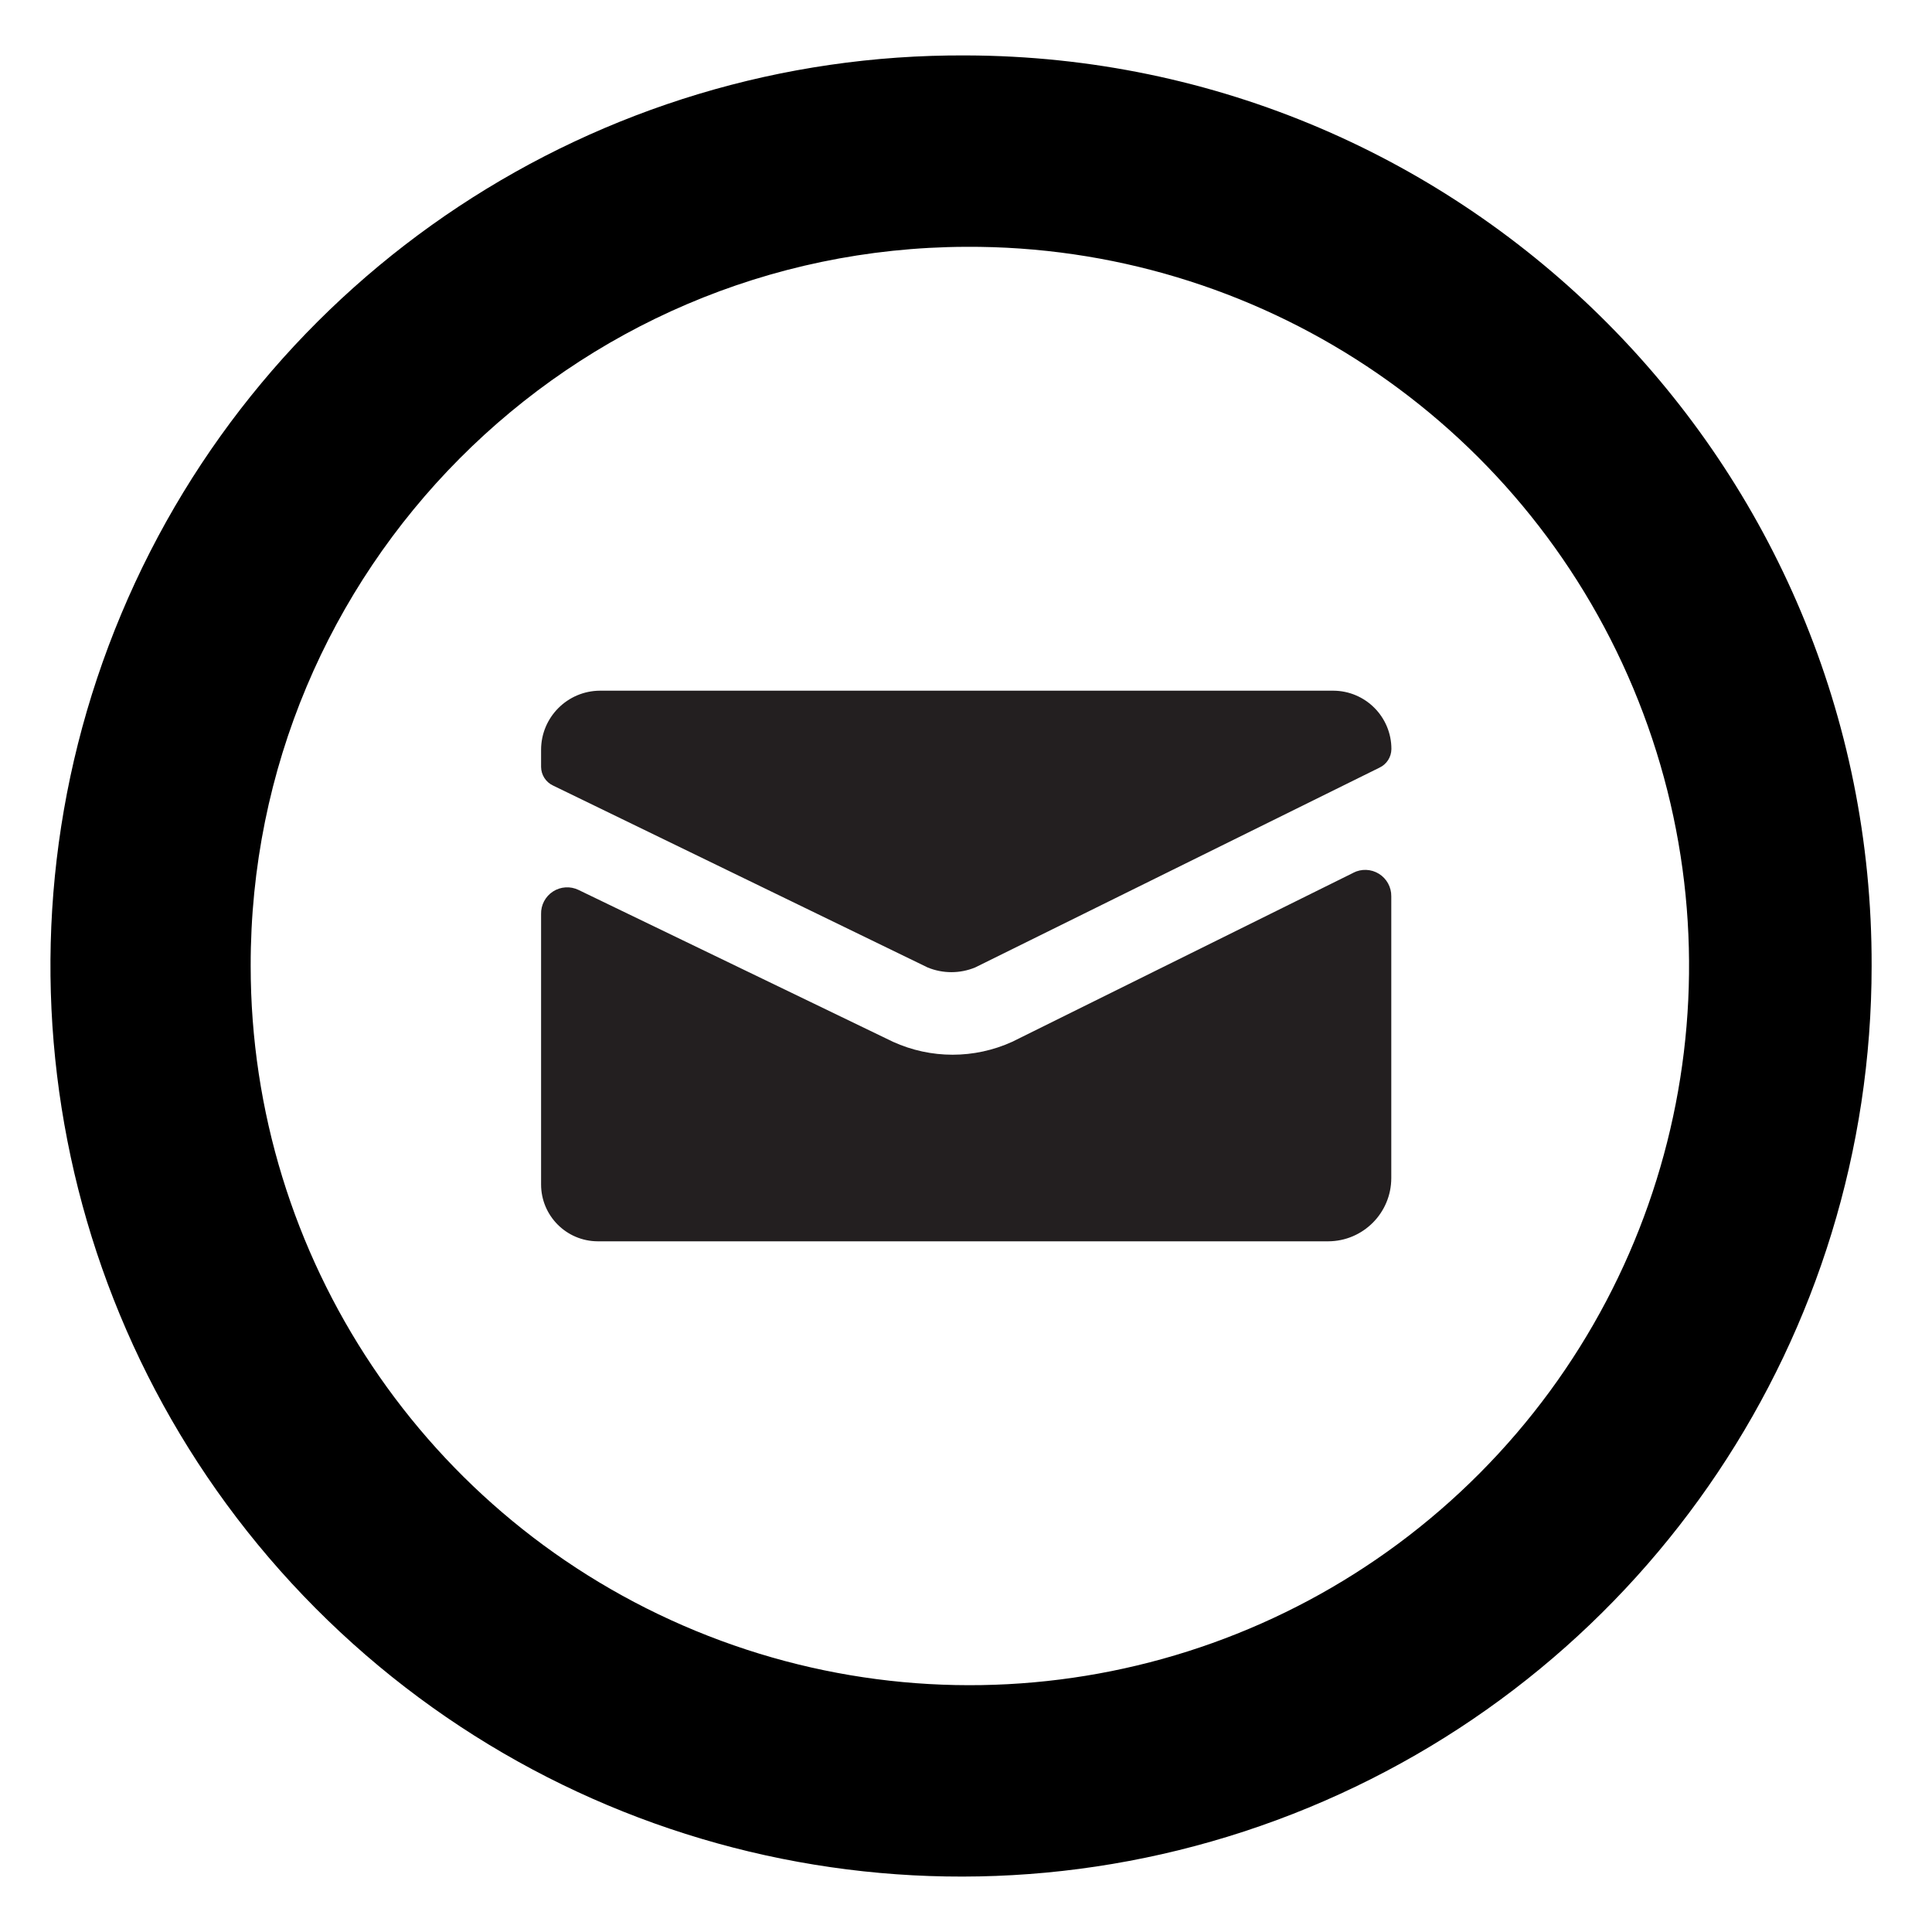
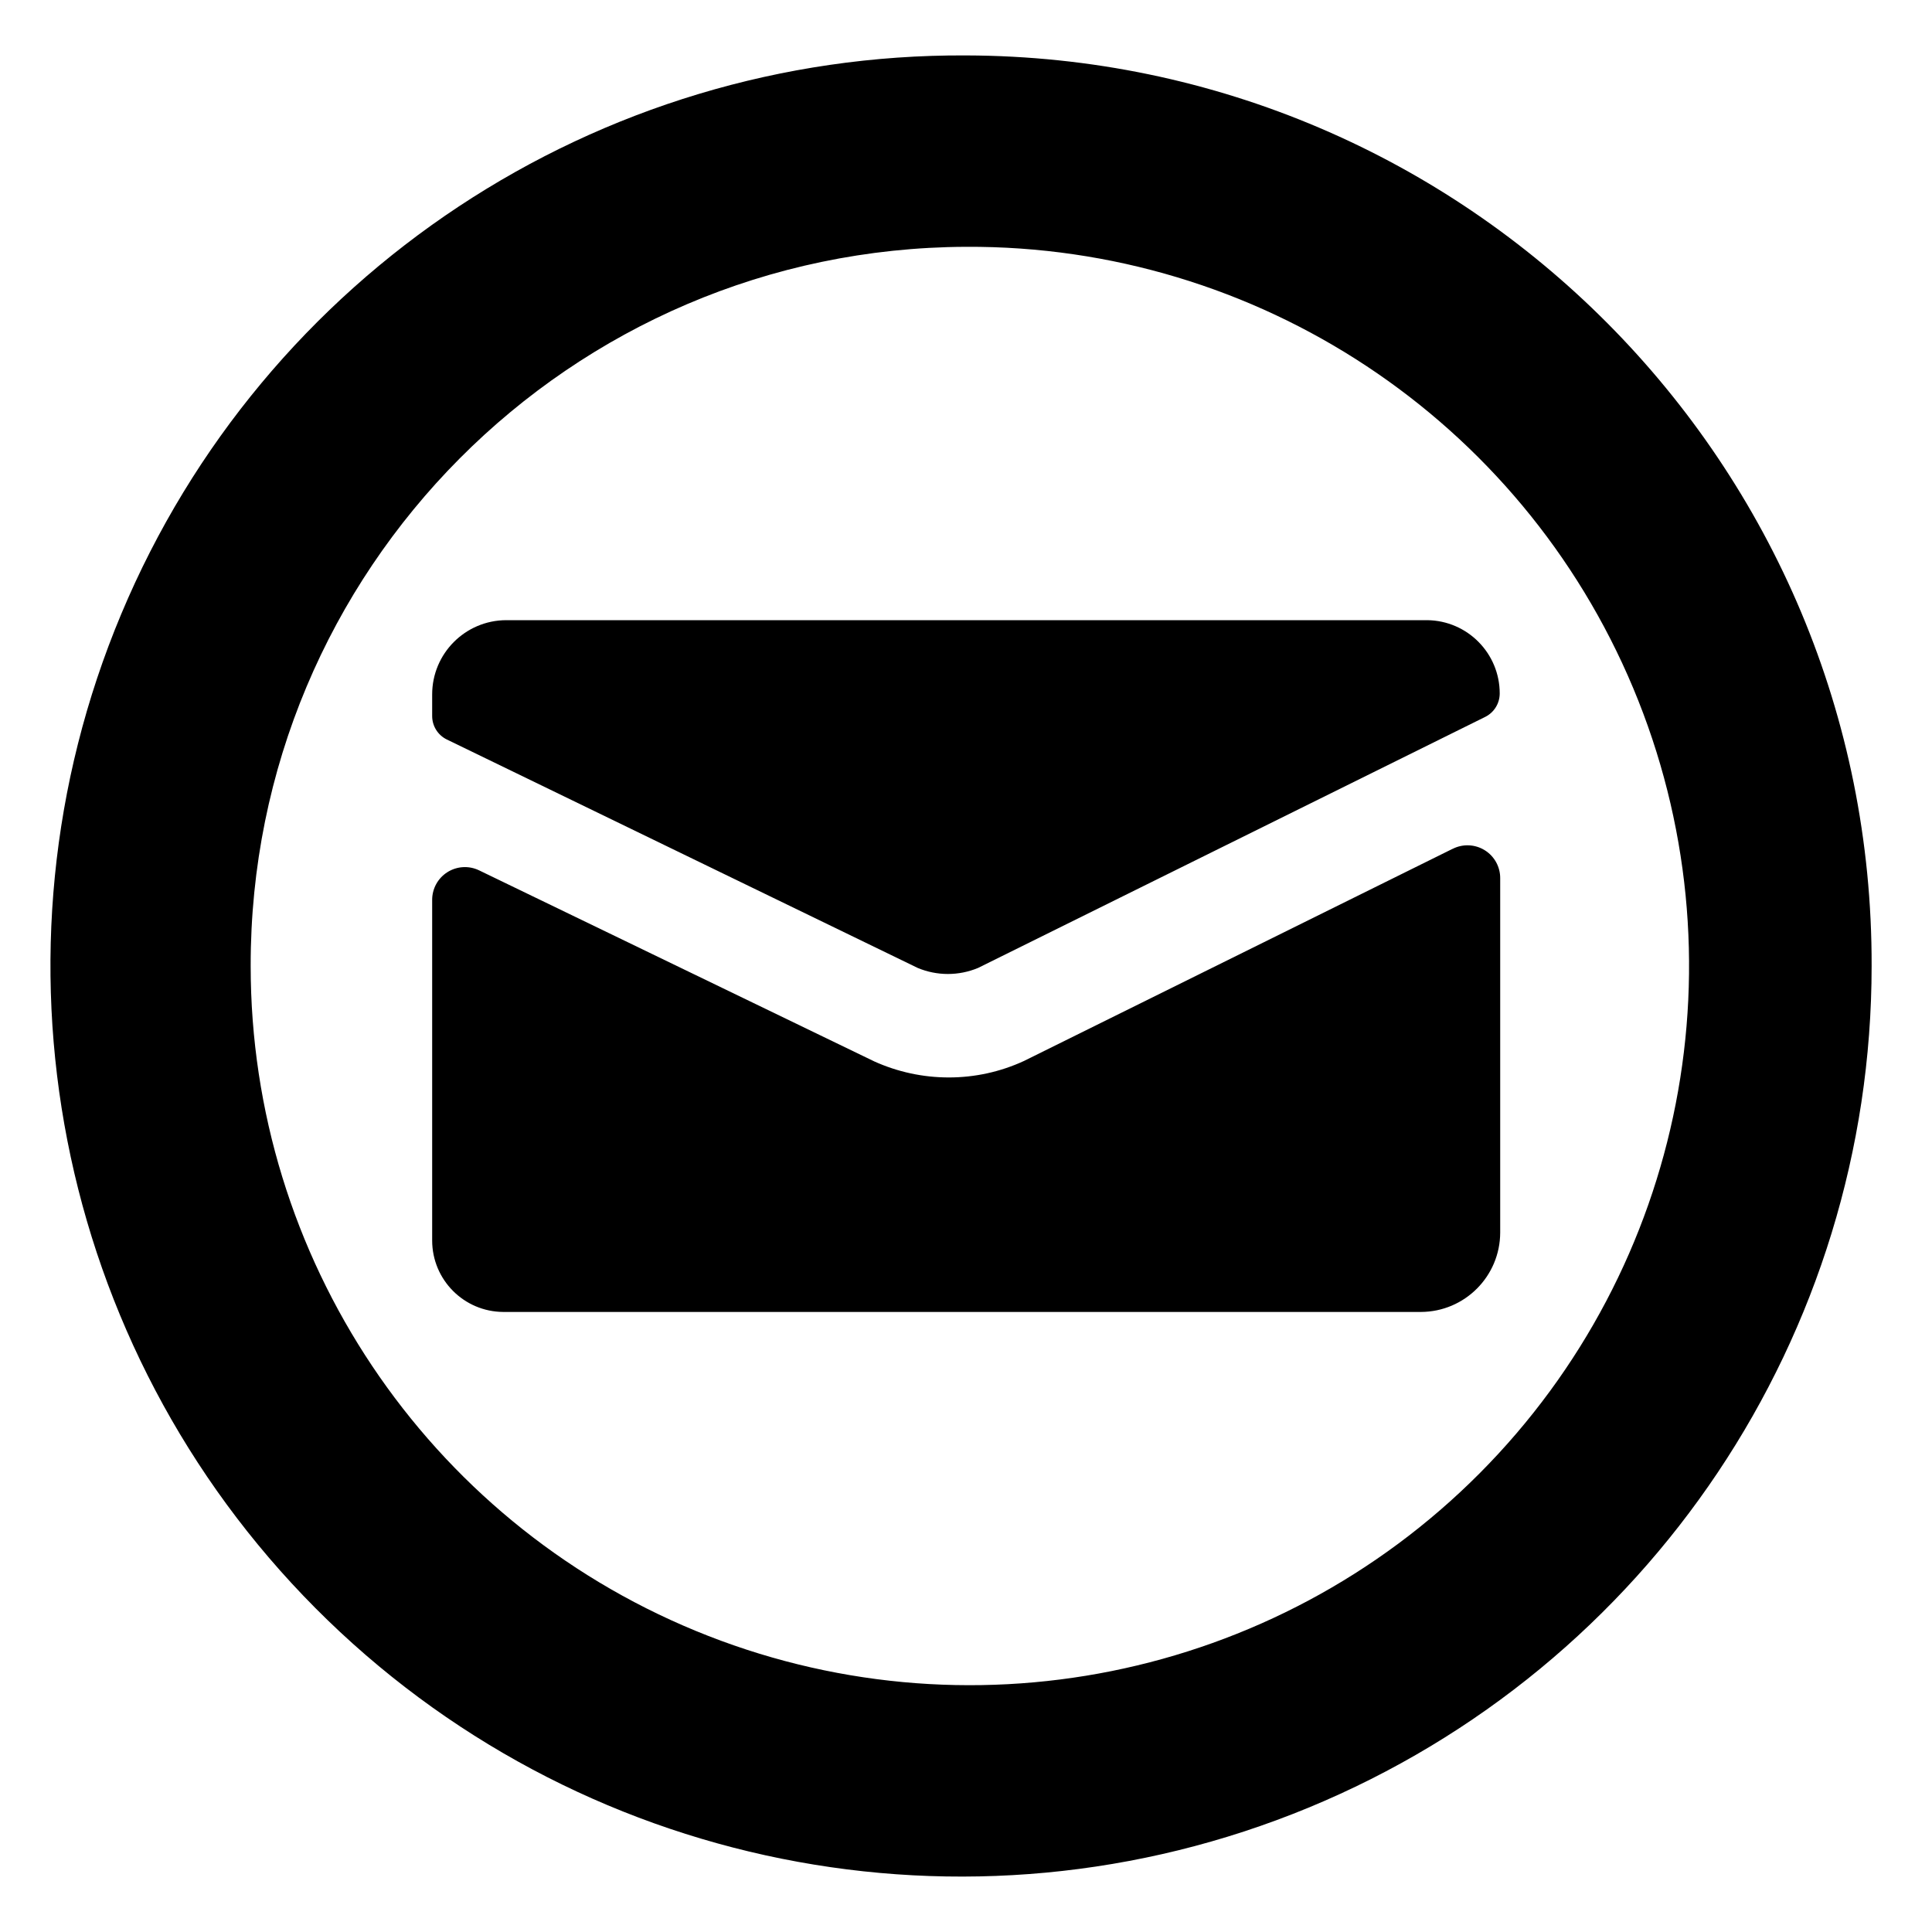
<svg xmlns="http://www.w3.org/2000/svg" data-name="Layer 1" viewBox="0 0 16 16" aria-labelledby="title" role="img" class="symbol symbol-email-circle">
  <path d="M8 2.044A5.956 5.956 0 1 1 2.076 8 5.947 5.947 0 0 1 8 2.044M8 .459A7.541 7.541 0 1 0 15.5 8 7.521 7.521 0 0 0 8 .459z" role="presentation" />
-   <path d="M7.682 8.012a.516.516 0 0 0 .394 0l3.347-1.654a.172.172 0 0 0 .1-.155.483.483 0 0 0-.481-.483H4.968a.49.49 0 0 0-.487.489v.142a.172.172 0 0 0 .1.155zm3.526-.784l-2.826 1.4a1.192 1.192 0 0 1-.986 0L4.791 7.37a.216.216 0 0 0-.31.2v2.239a.471.471 0 0 0 .469.471H11a.524.524 0 0 0 .522-.524V7.423a.216.216 0 0 0-.315-.195z" fill="#231f20" role="presentation" />
+   <path d="M3.7 6.124l3.9 1.892a.649.649 0 0 0 .5 0l4.2-2.079a.217.217 0 0 0 .12-.194.607.607 0 0 0-.6-.607H4.191a.615.615 0 0 0-.612.615v.179a.216.216 0 0 0 .121.194zm8.329.906l-3.55 1.757a1.482 1.482 0 0 1-.621.136 1.5 1.5 0 0 1-.618-.133L3.968 7.208a.271.271 0 0 0-.389.246v2.819a.592.592 0 0 0 .589.592h7.6a.659.659 0 0 0 .656-.658V7.275a.271.271 0 0 0-.394-.245z" role="presentation" />
</svg>
